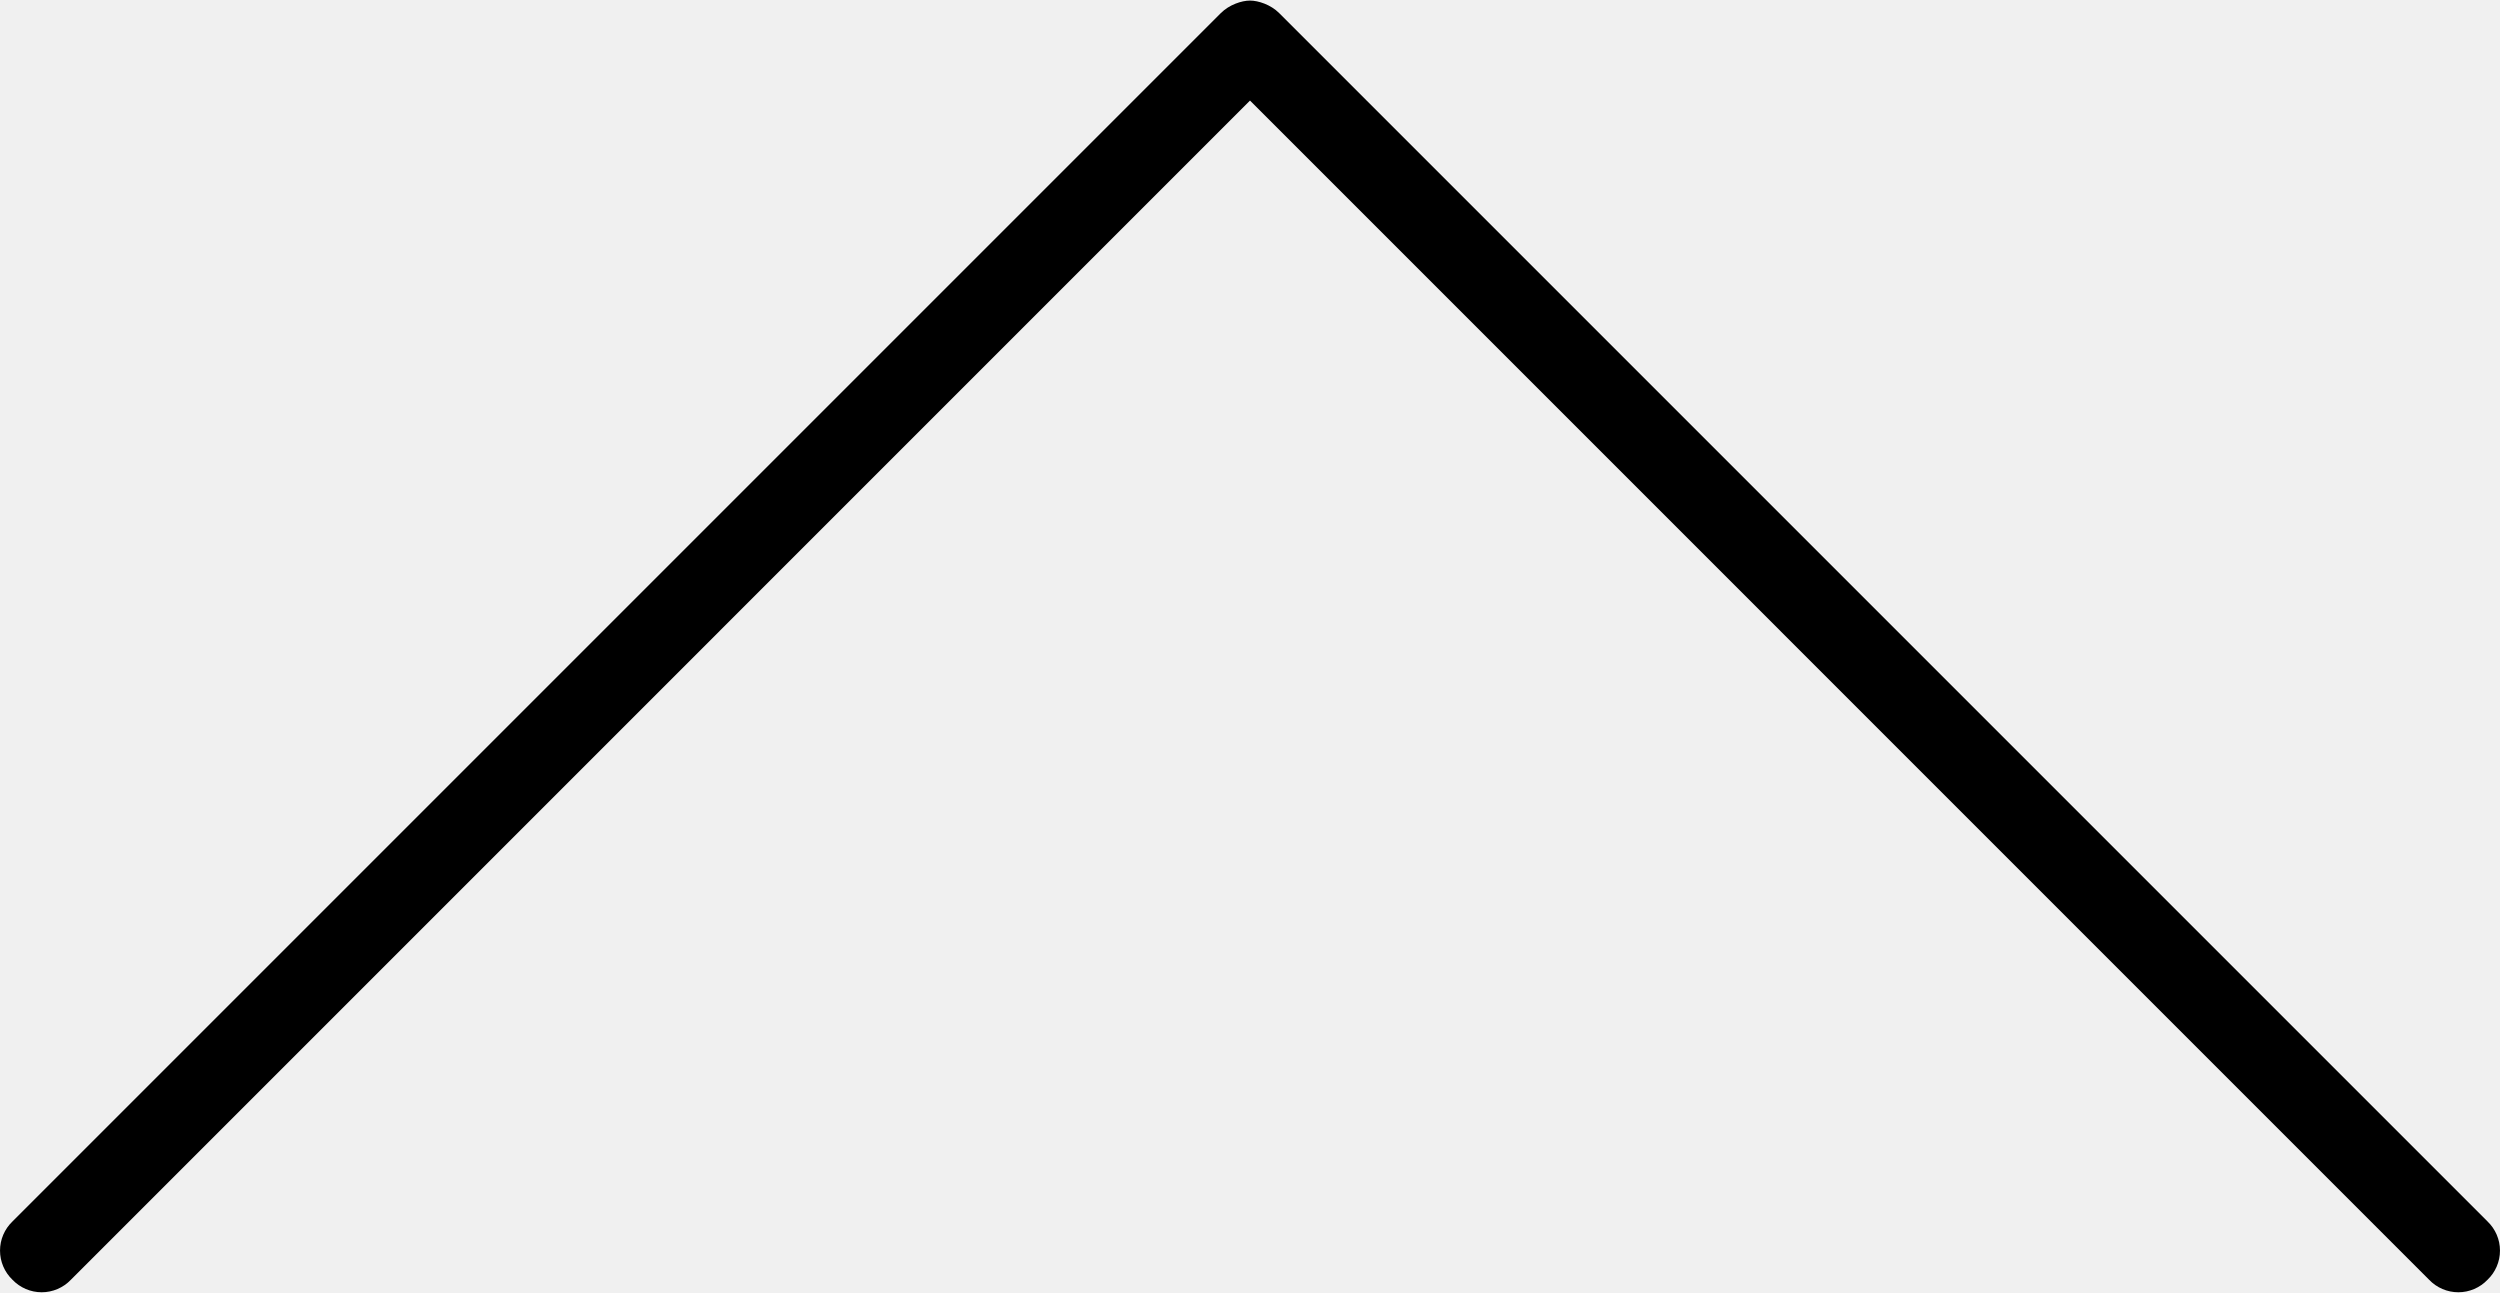
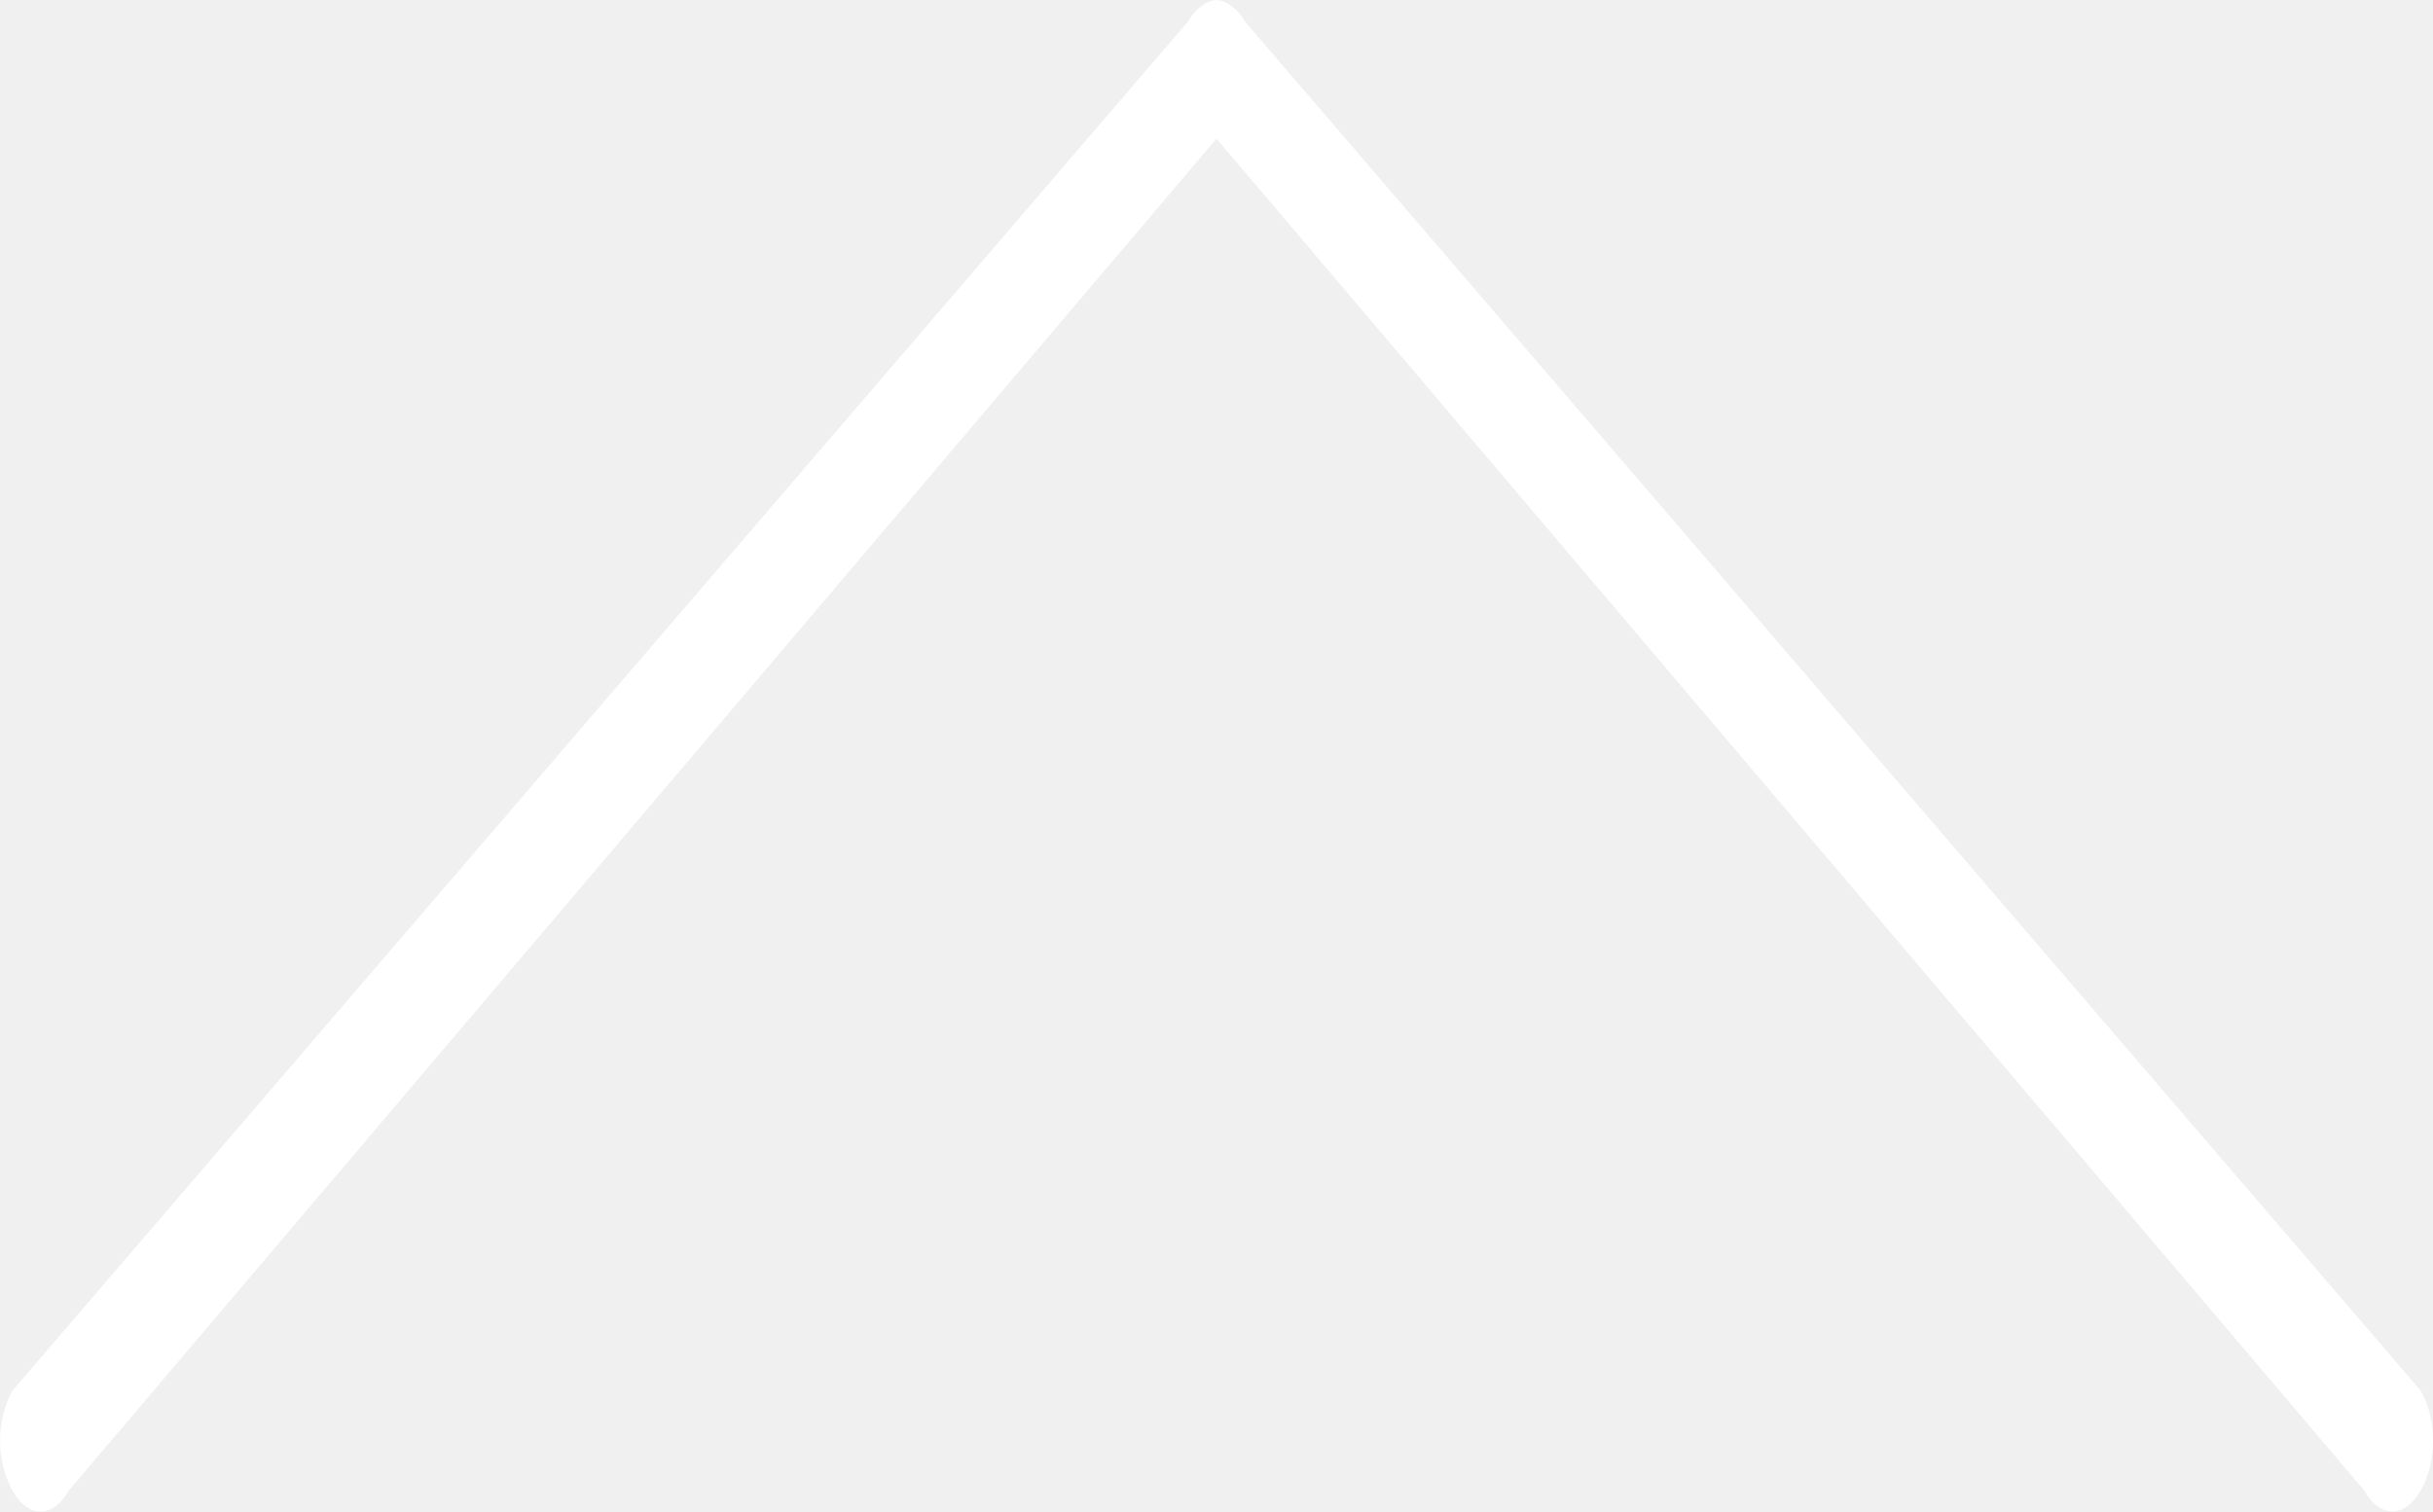
- <svg xmlns="http://www.w3.org/2000/svg" version="1.1" id="Layer_1" x="0" y="0" width="35" height="18.1" viewBox="0 0 35 18.1" xml:space="preserve">
-   <path d="M34.825 17.917a.565.565 0 0 1-.817 0L17.5 1.408.992 17.917a.565.565 0 0 1-.817 0 .565.565 0 0 1 0-.817L17.092.183c.117-.117.292-.175.408-.175s.292.058.408.175L34.825 17.1a.565.565 0 0 1 0 .817z" />
+ <svg xmlns="http://www.w3.org/2000/svg" version="1.1" id="Layer_1" x="0" y="0" width="20" height="12.43" viewBox="0 0 20 12.43" xml:space="preserve">
+   <path fill="#FFF" d="M.1 12.254c.133.233.333.233.467 0L10 1.14l9.433 11.113c.133.233.333.233.467 0s.133-.583 0-.817L10.233.176C10.167.06 10.067.001 10 .001s-.167.058-.233.175L.1 11.437a.886.886 0 0 0 0 .817z" />
</svg>
